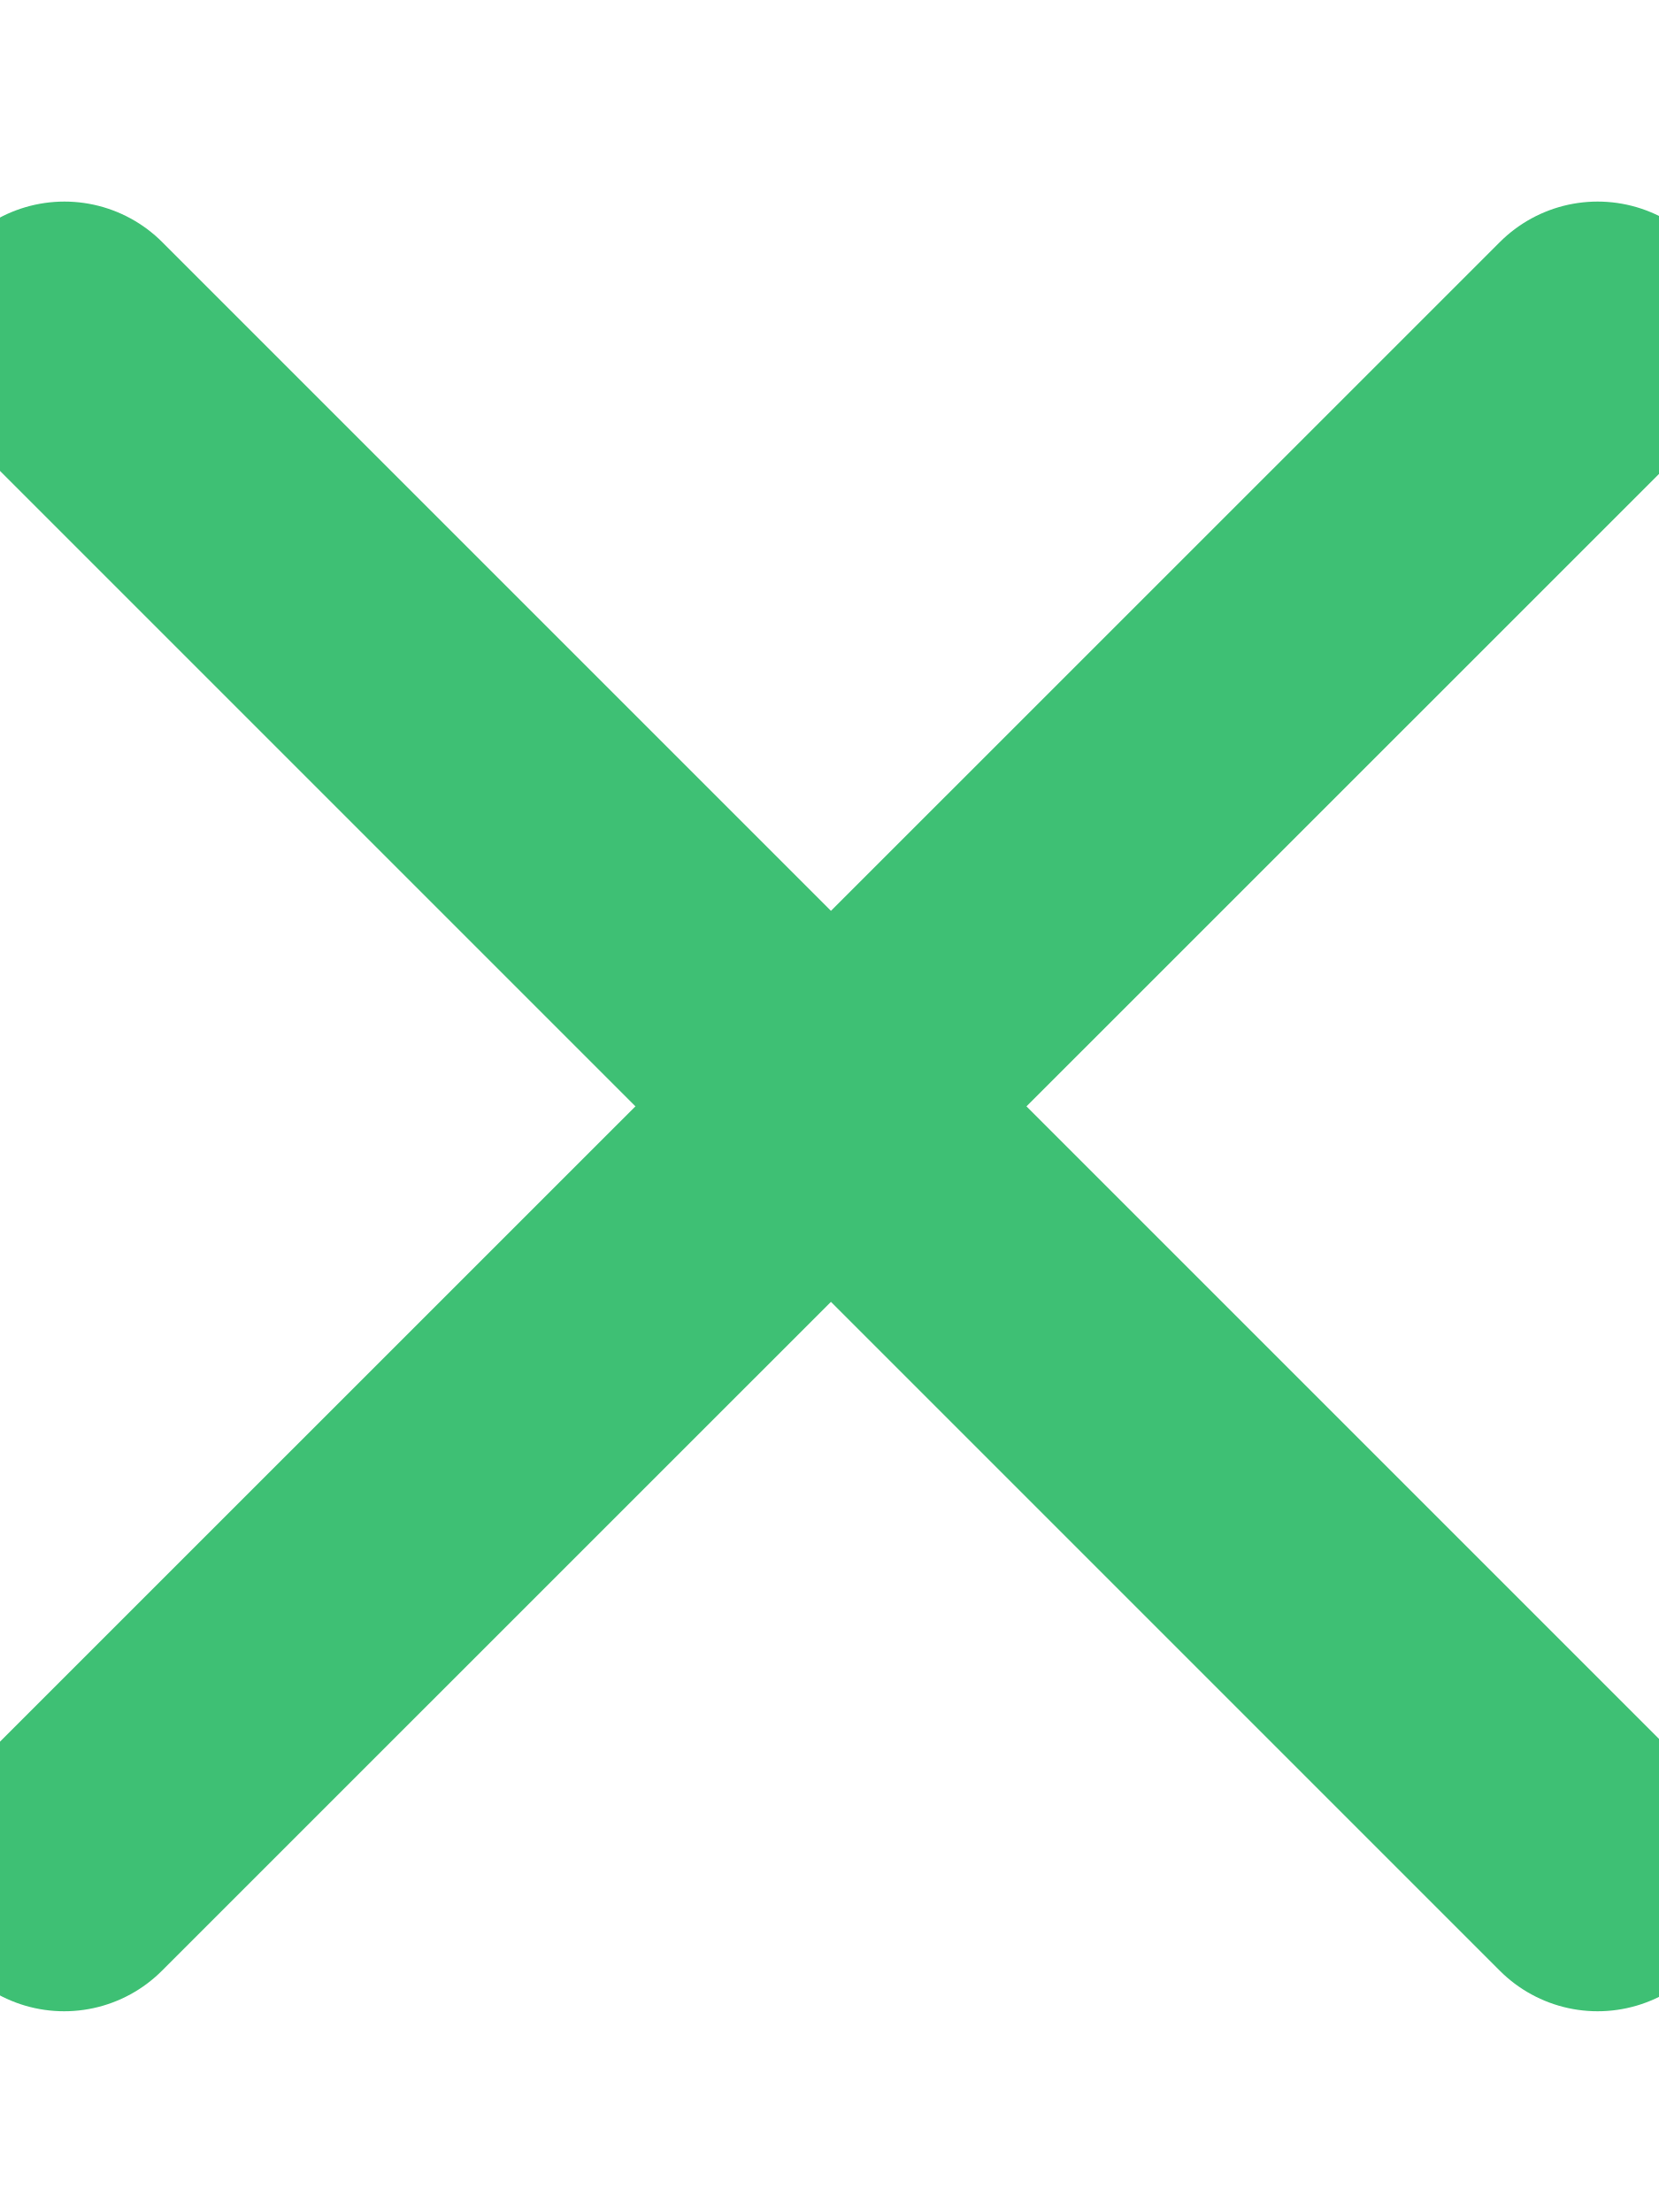
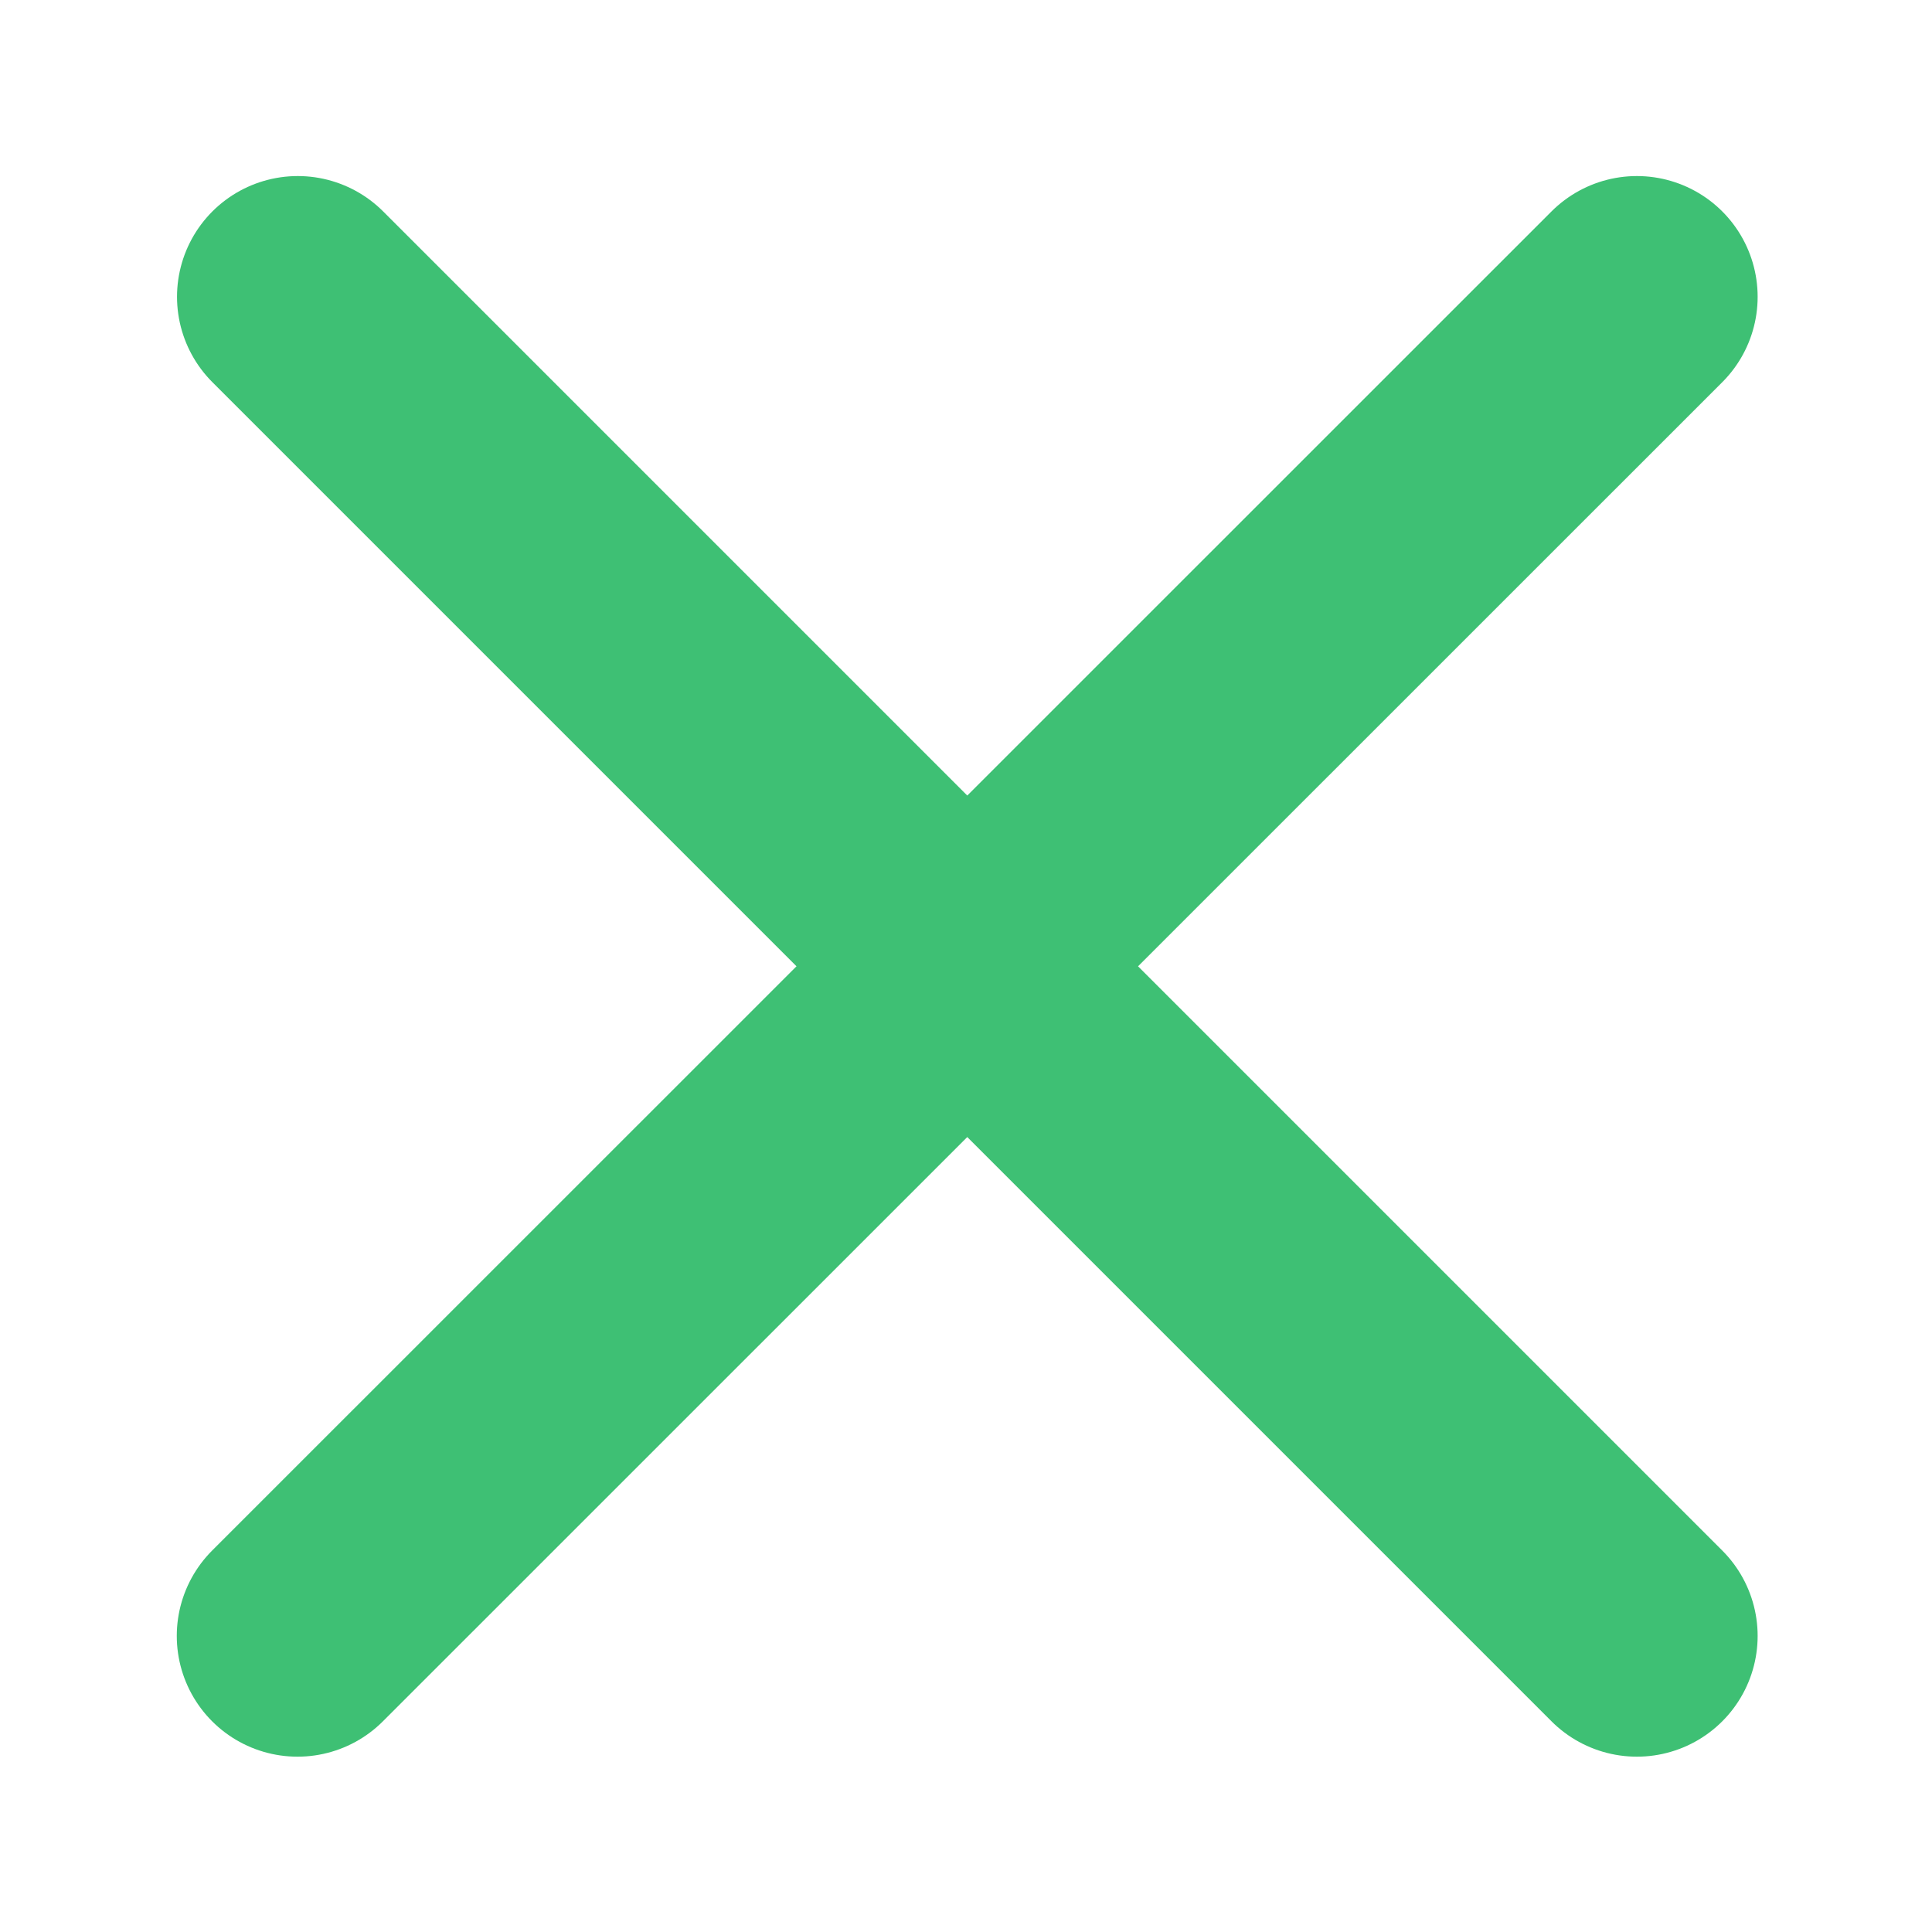
- <svg xmlns="http://www.w3.org/2000/svg" width="6px" height="8px" version="1.1" viewBox="0 0 6 8">
+ <svg xmlns="http://www.w3.org/2000/svg" width="10px" height="10px" version="1.1" viewBox="0 0 6 8">
  <g id="Symbols" fill="none" fill-rule="evenodd" stroke="none" stroke-linecap="round" stroke-linejoin="round" stroke-width="1">
    <g id="tag" stroke="#3EC074" transform="translate(-54, -4)">
      <g id="x">
        <g transform="translate(54, 5)">
          <path id="Stroke-3809" d="M5.778,0.229 L0.232,5.774" />
          <path id="Stroke-3810" d="M0.233,0.229 L5.778,5.774" />
        </g>
      </g>
    </g>
  </g>
</svg>
